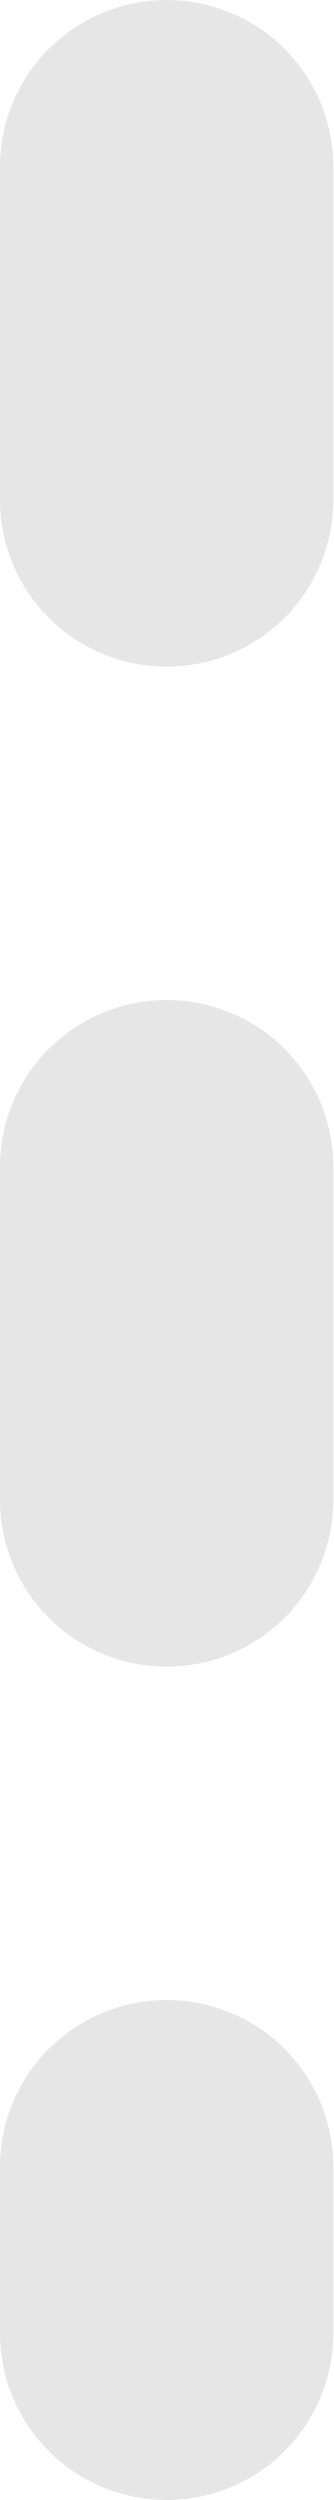
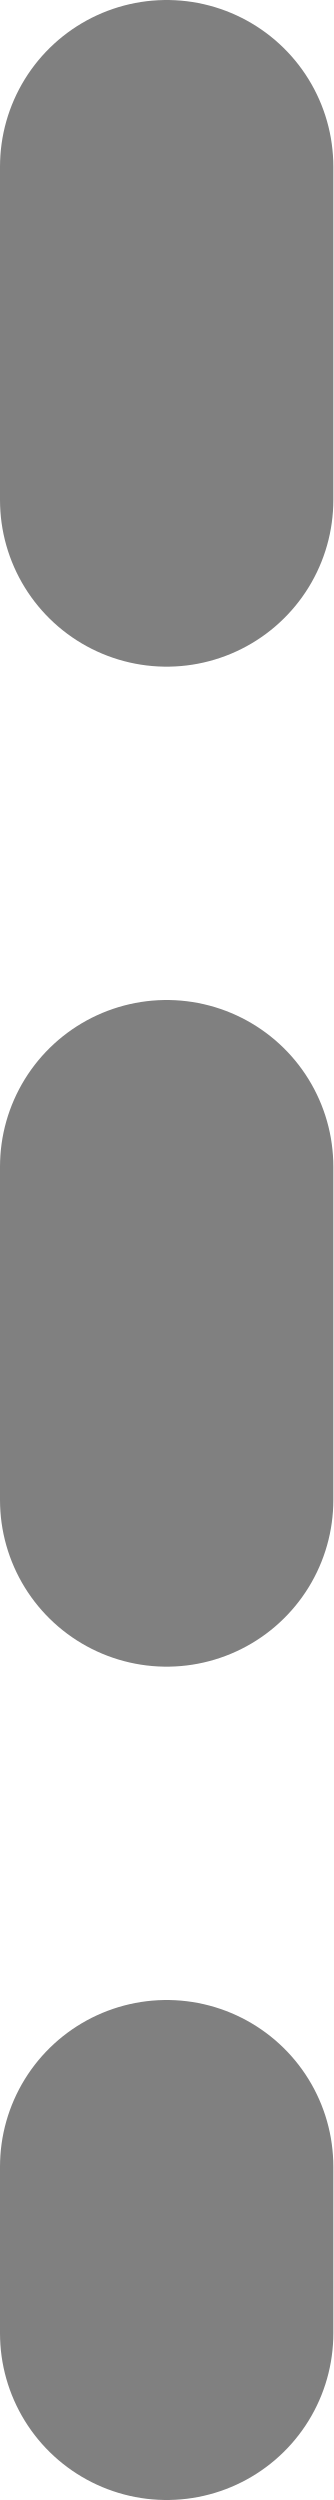
<svg xmlns="http://www.w3.org/2000/svg" width="2" height="15" viewBox="0 0 2 15" fill="none">
-   <path d="M1 1L1 14" stroke="black" stroke-opacity="0.1" stroke-width="2" stroke-miterlimit="3.999" stroke-linecap="round" stroke-linejoin="round" stroke-dasharray="2 4" />
+   <path d="M1 1L1 14" stroke="grey" stroke-opacity="1" stroke-width="2" stroke-miterlimit="3.999" stroke-linecap="round" stroke-linejoin="round" stroke-dasharray="2 4" />
</svg>
